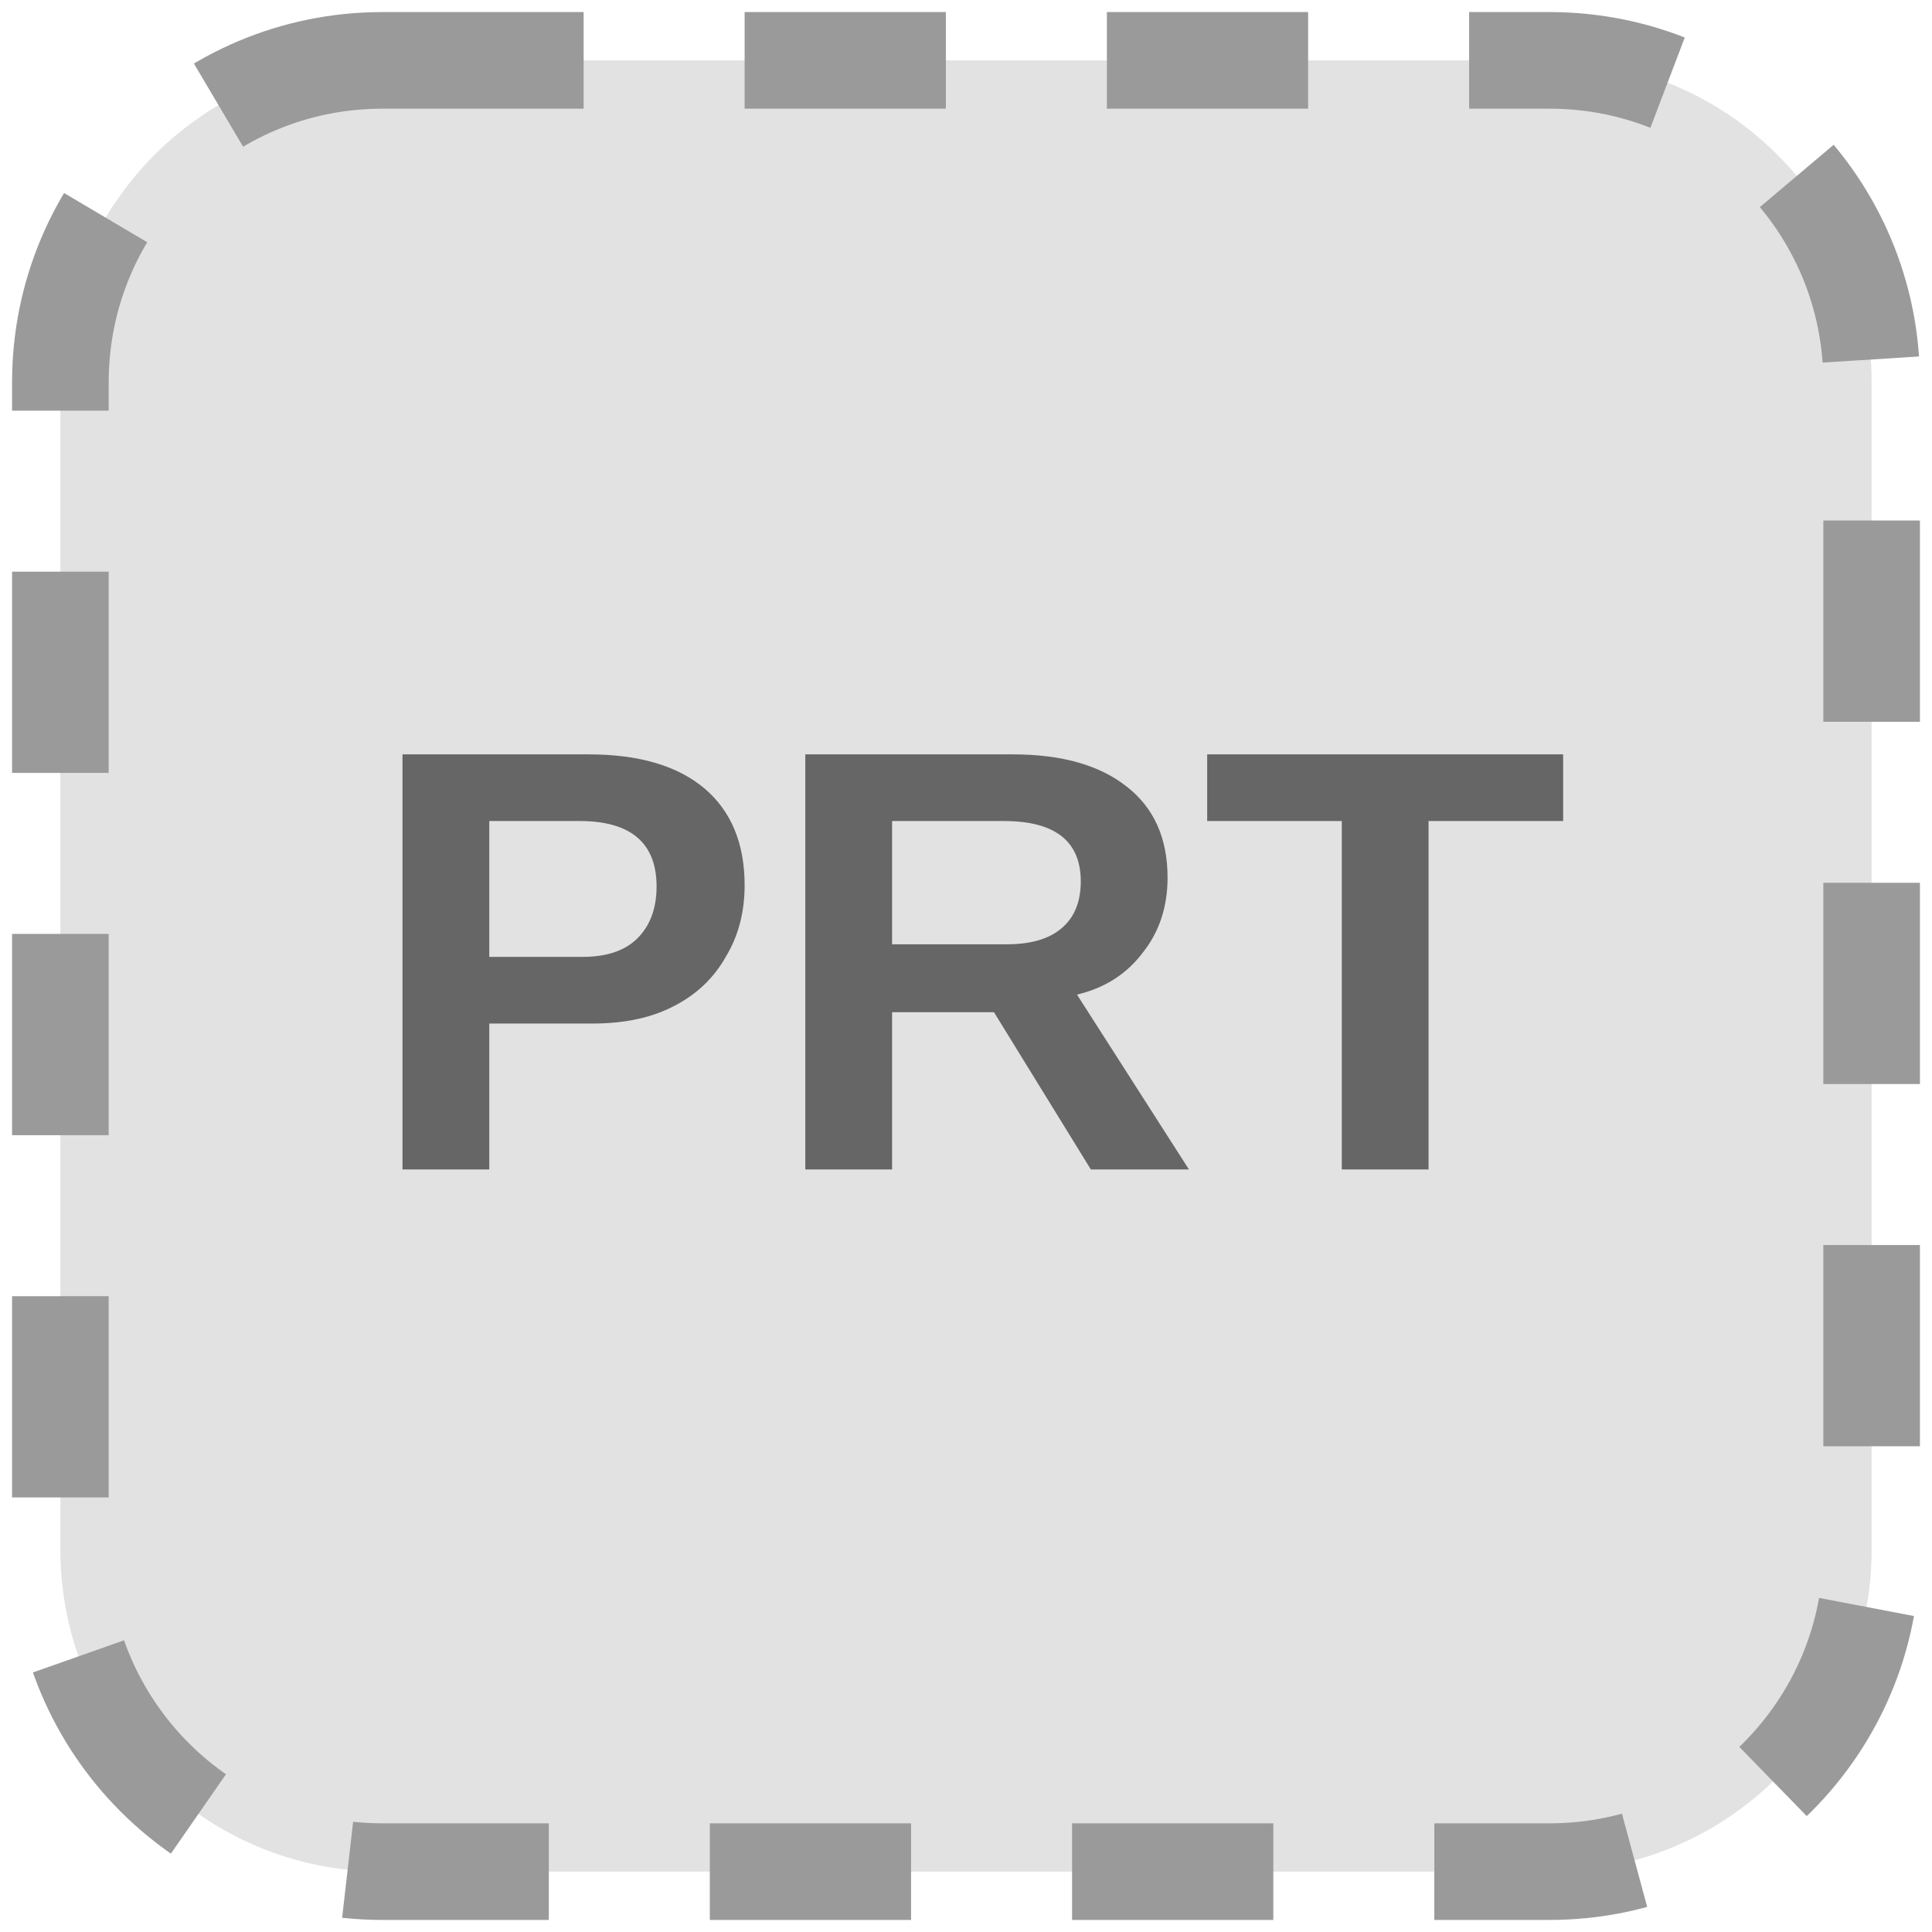
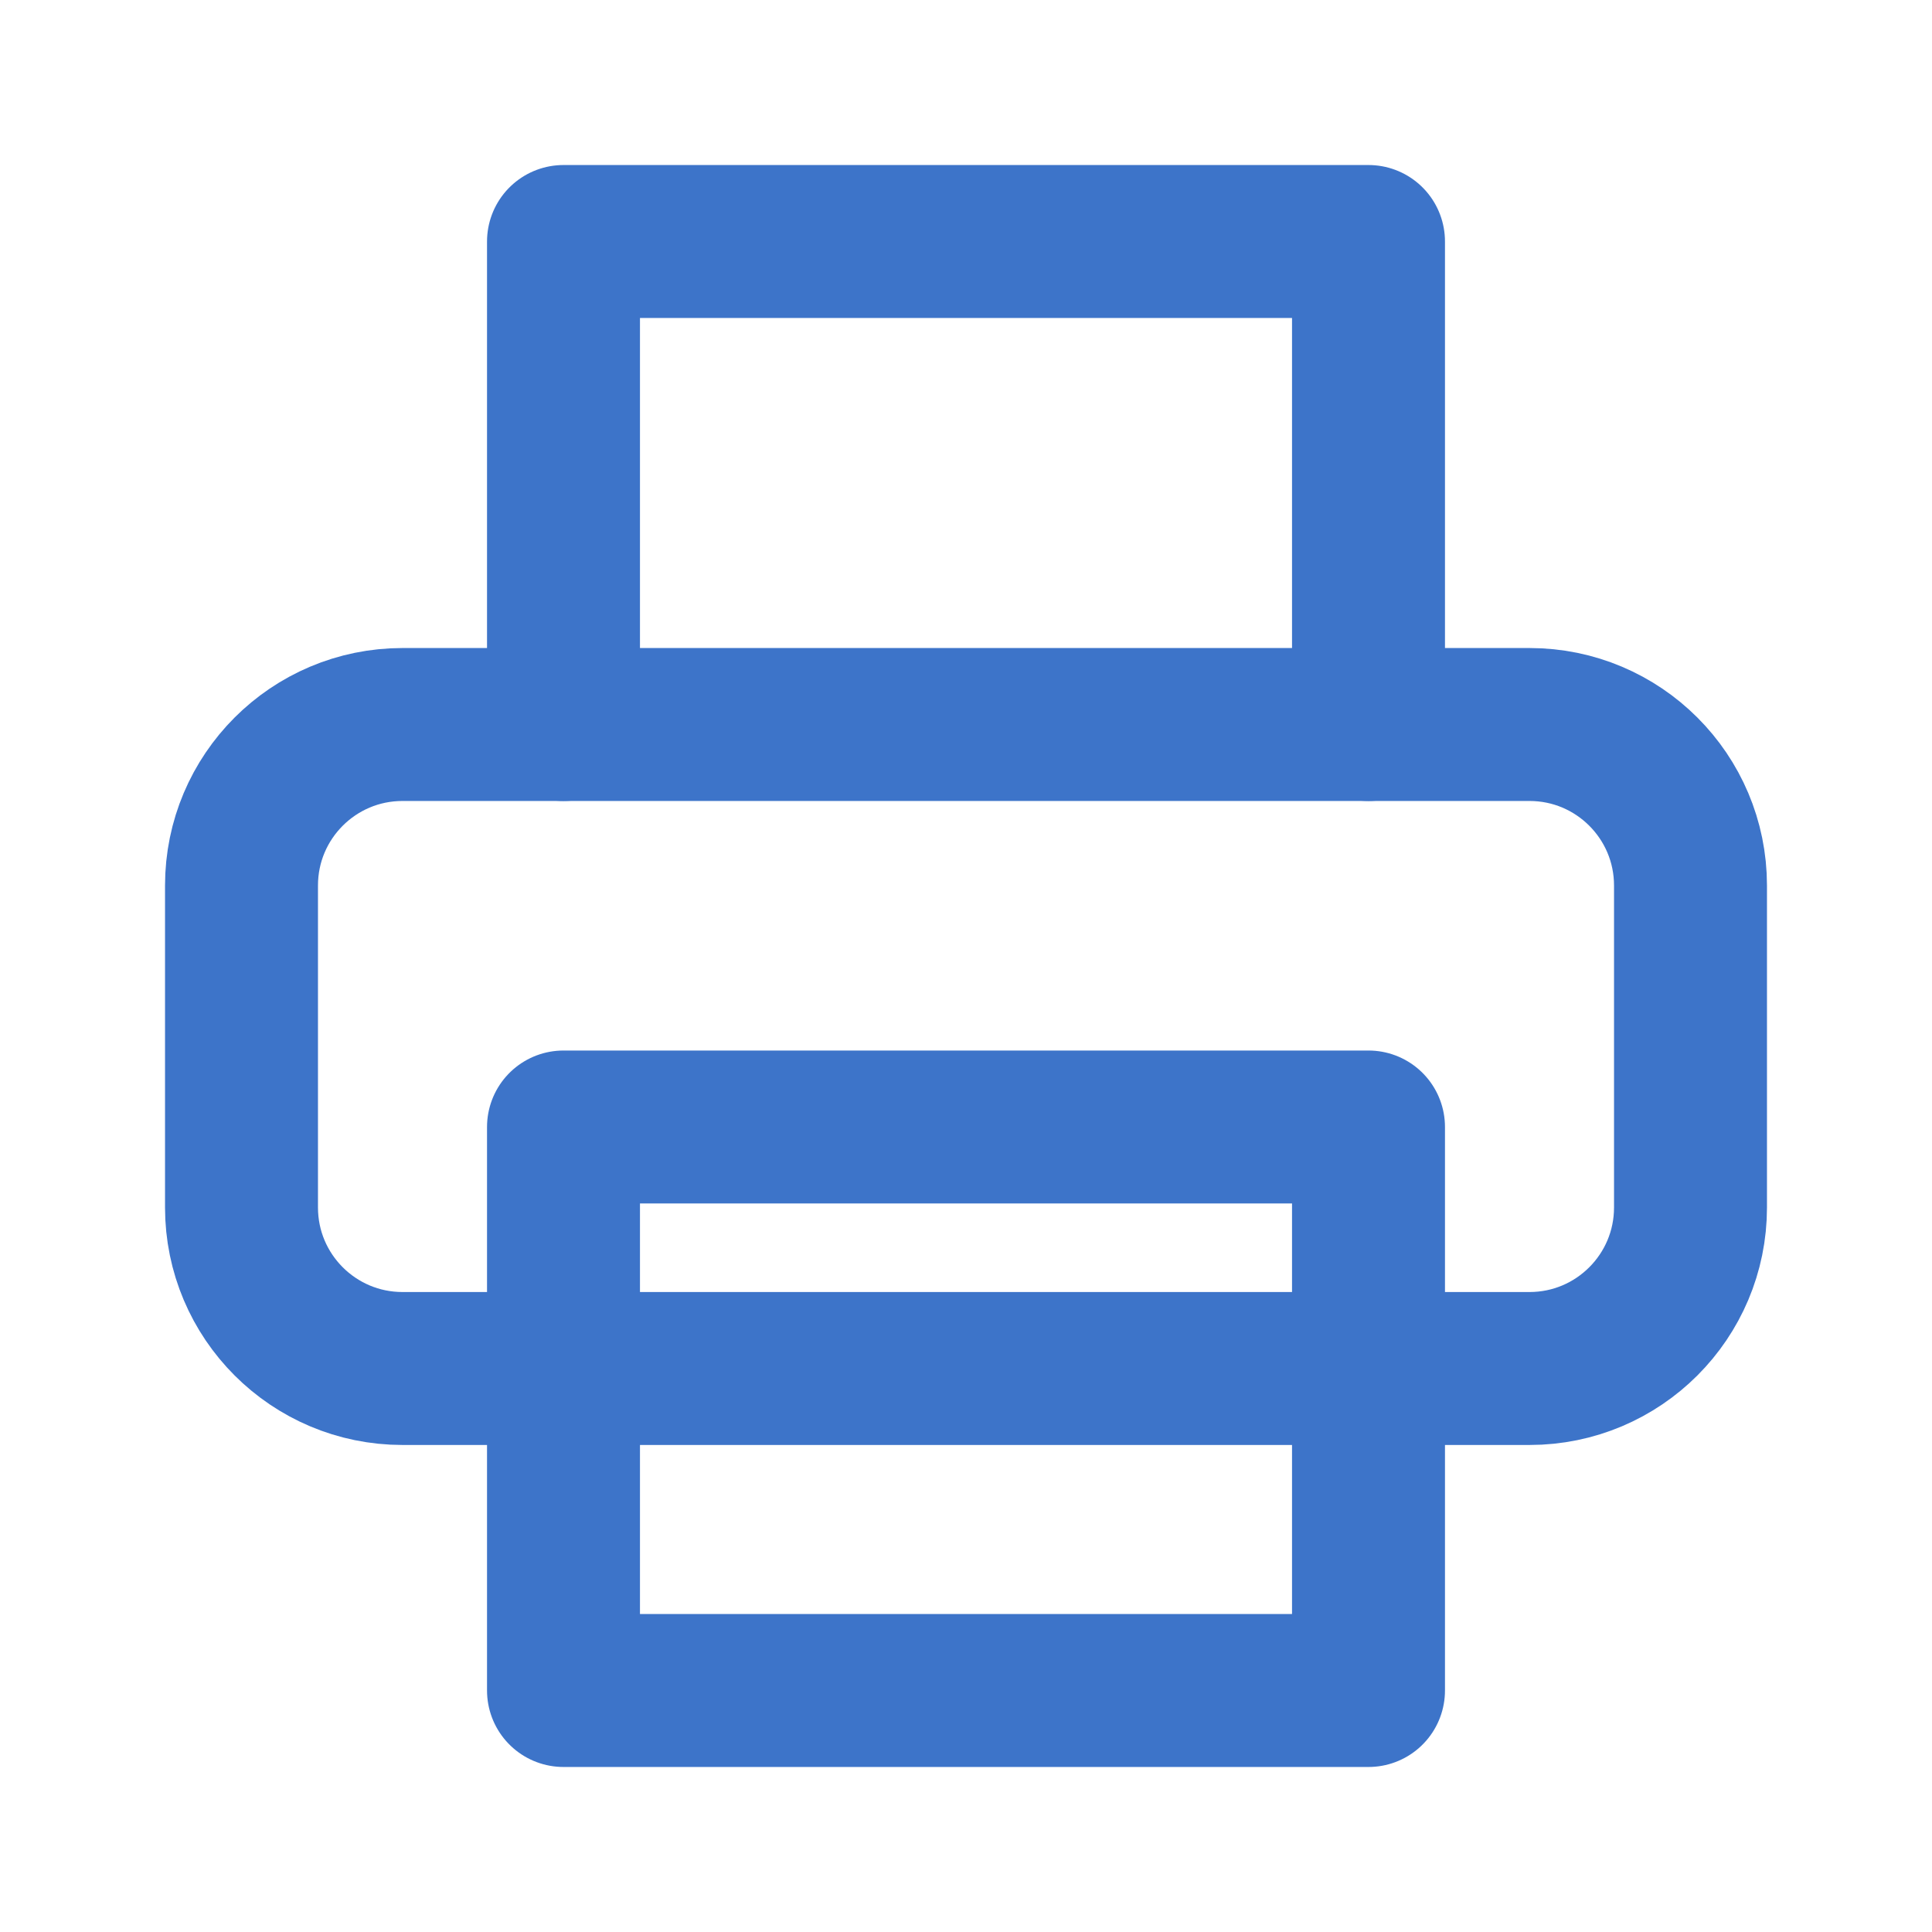
- <svg xmlns="http://www.w3.org/2000/svg" width="24" height="24" viewBox="0 0 24 24">
-   <rect x="0.75" y="0.75" width="22.5" height="22.5" rx="4" fill="#e2e2e2" stroke="#9a9a9a" stroke-width="1.2" stroke-dasharray="2.5 2" />
-   <text x="12" y="12.4" dominant-baseline="middle" text-anchor="middle" font-family="Arial, sans-serif" font-size="7.5" font-weight="700" fill="#666">PRT</text>
+ <svg xmlns="http://www.w3.org/2000/svg" width="24" height="24" viewBox="0 0 24 24" fill="none" stroke="#3d74c9" stroke-width="1.9" stroke-linecap="round" stroke-linejoin="round">
+   <path d="M7 9V3h10v6" />
+   <rect x="3" y="9" width="18" height="8" rx="2" />
+   <path d="M7 14h10v7H7z" />
</svg>
